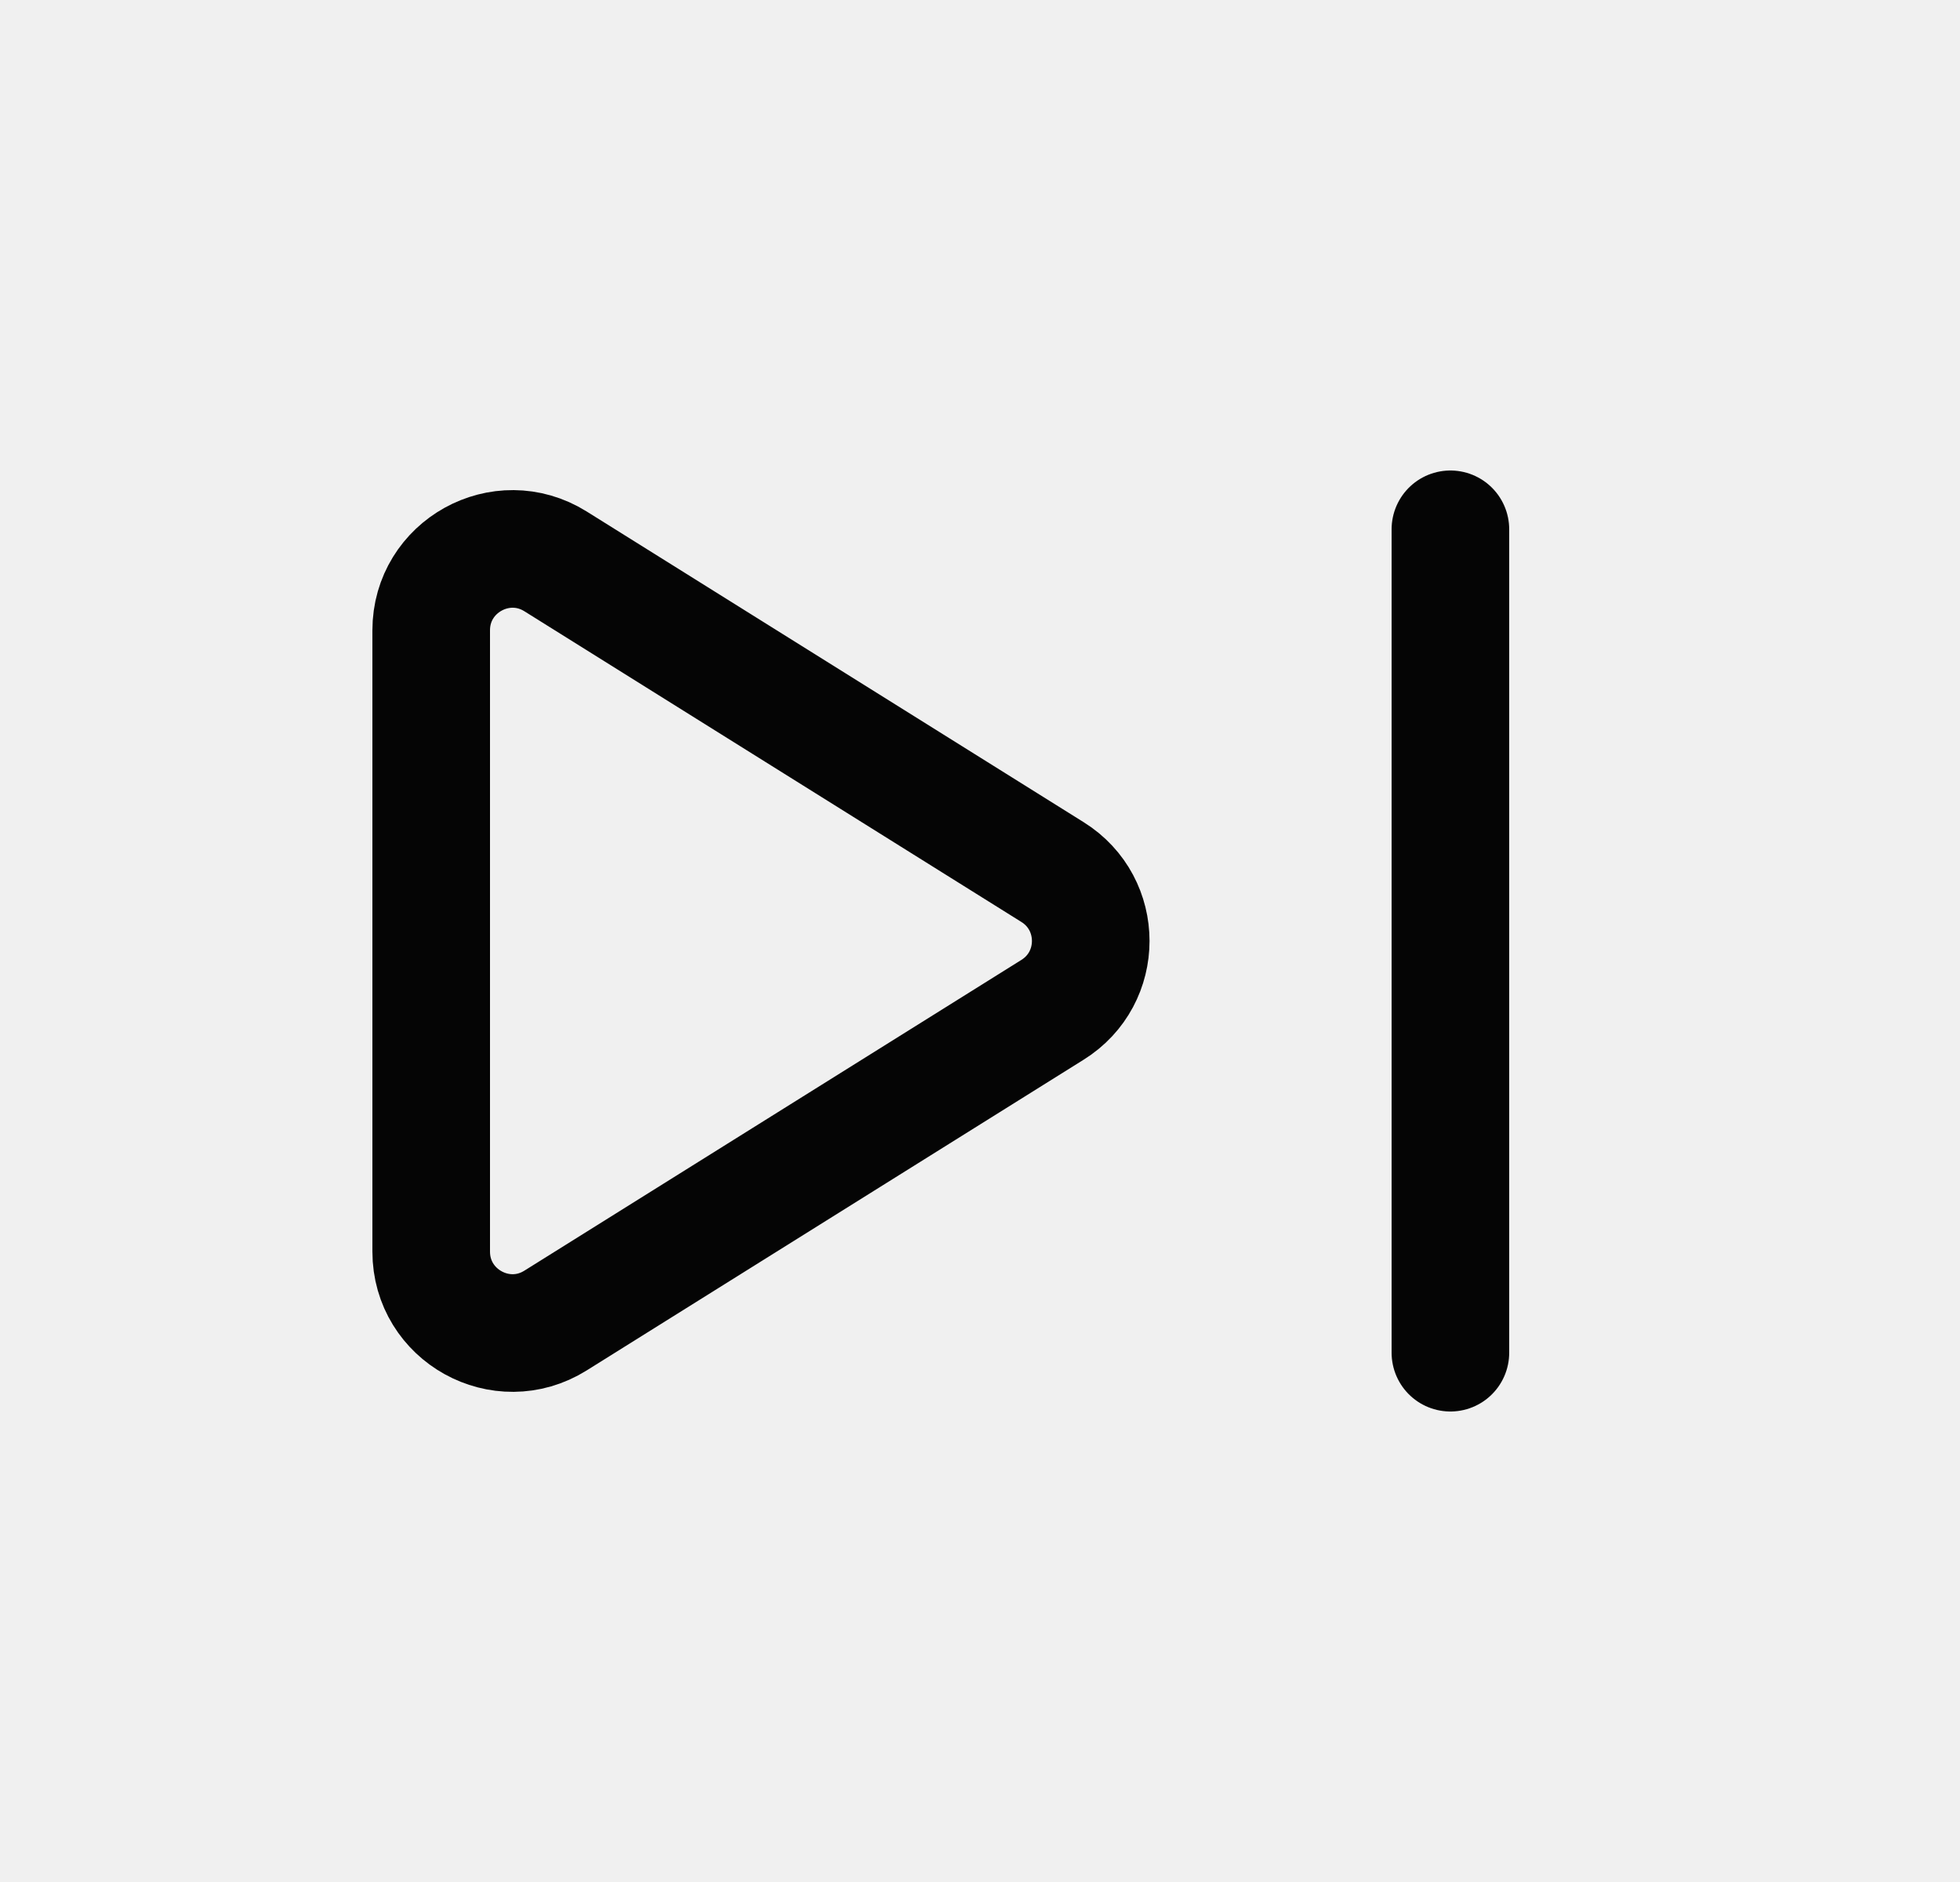
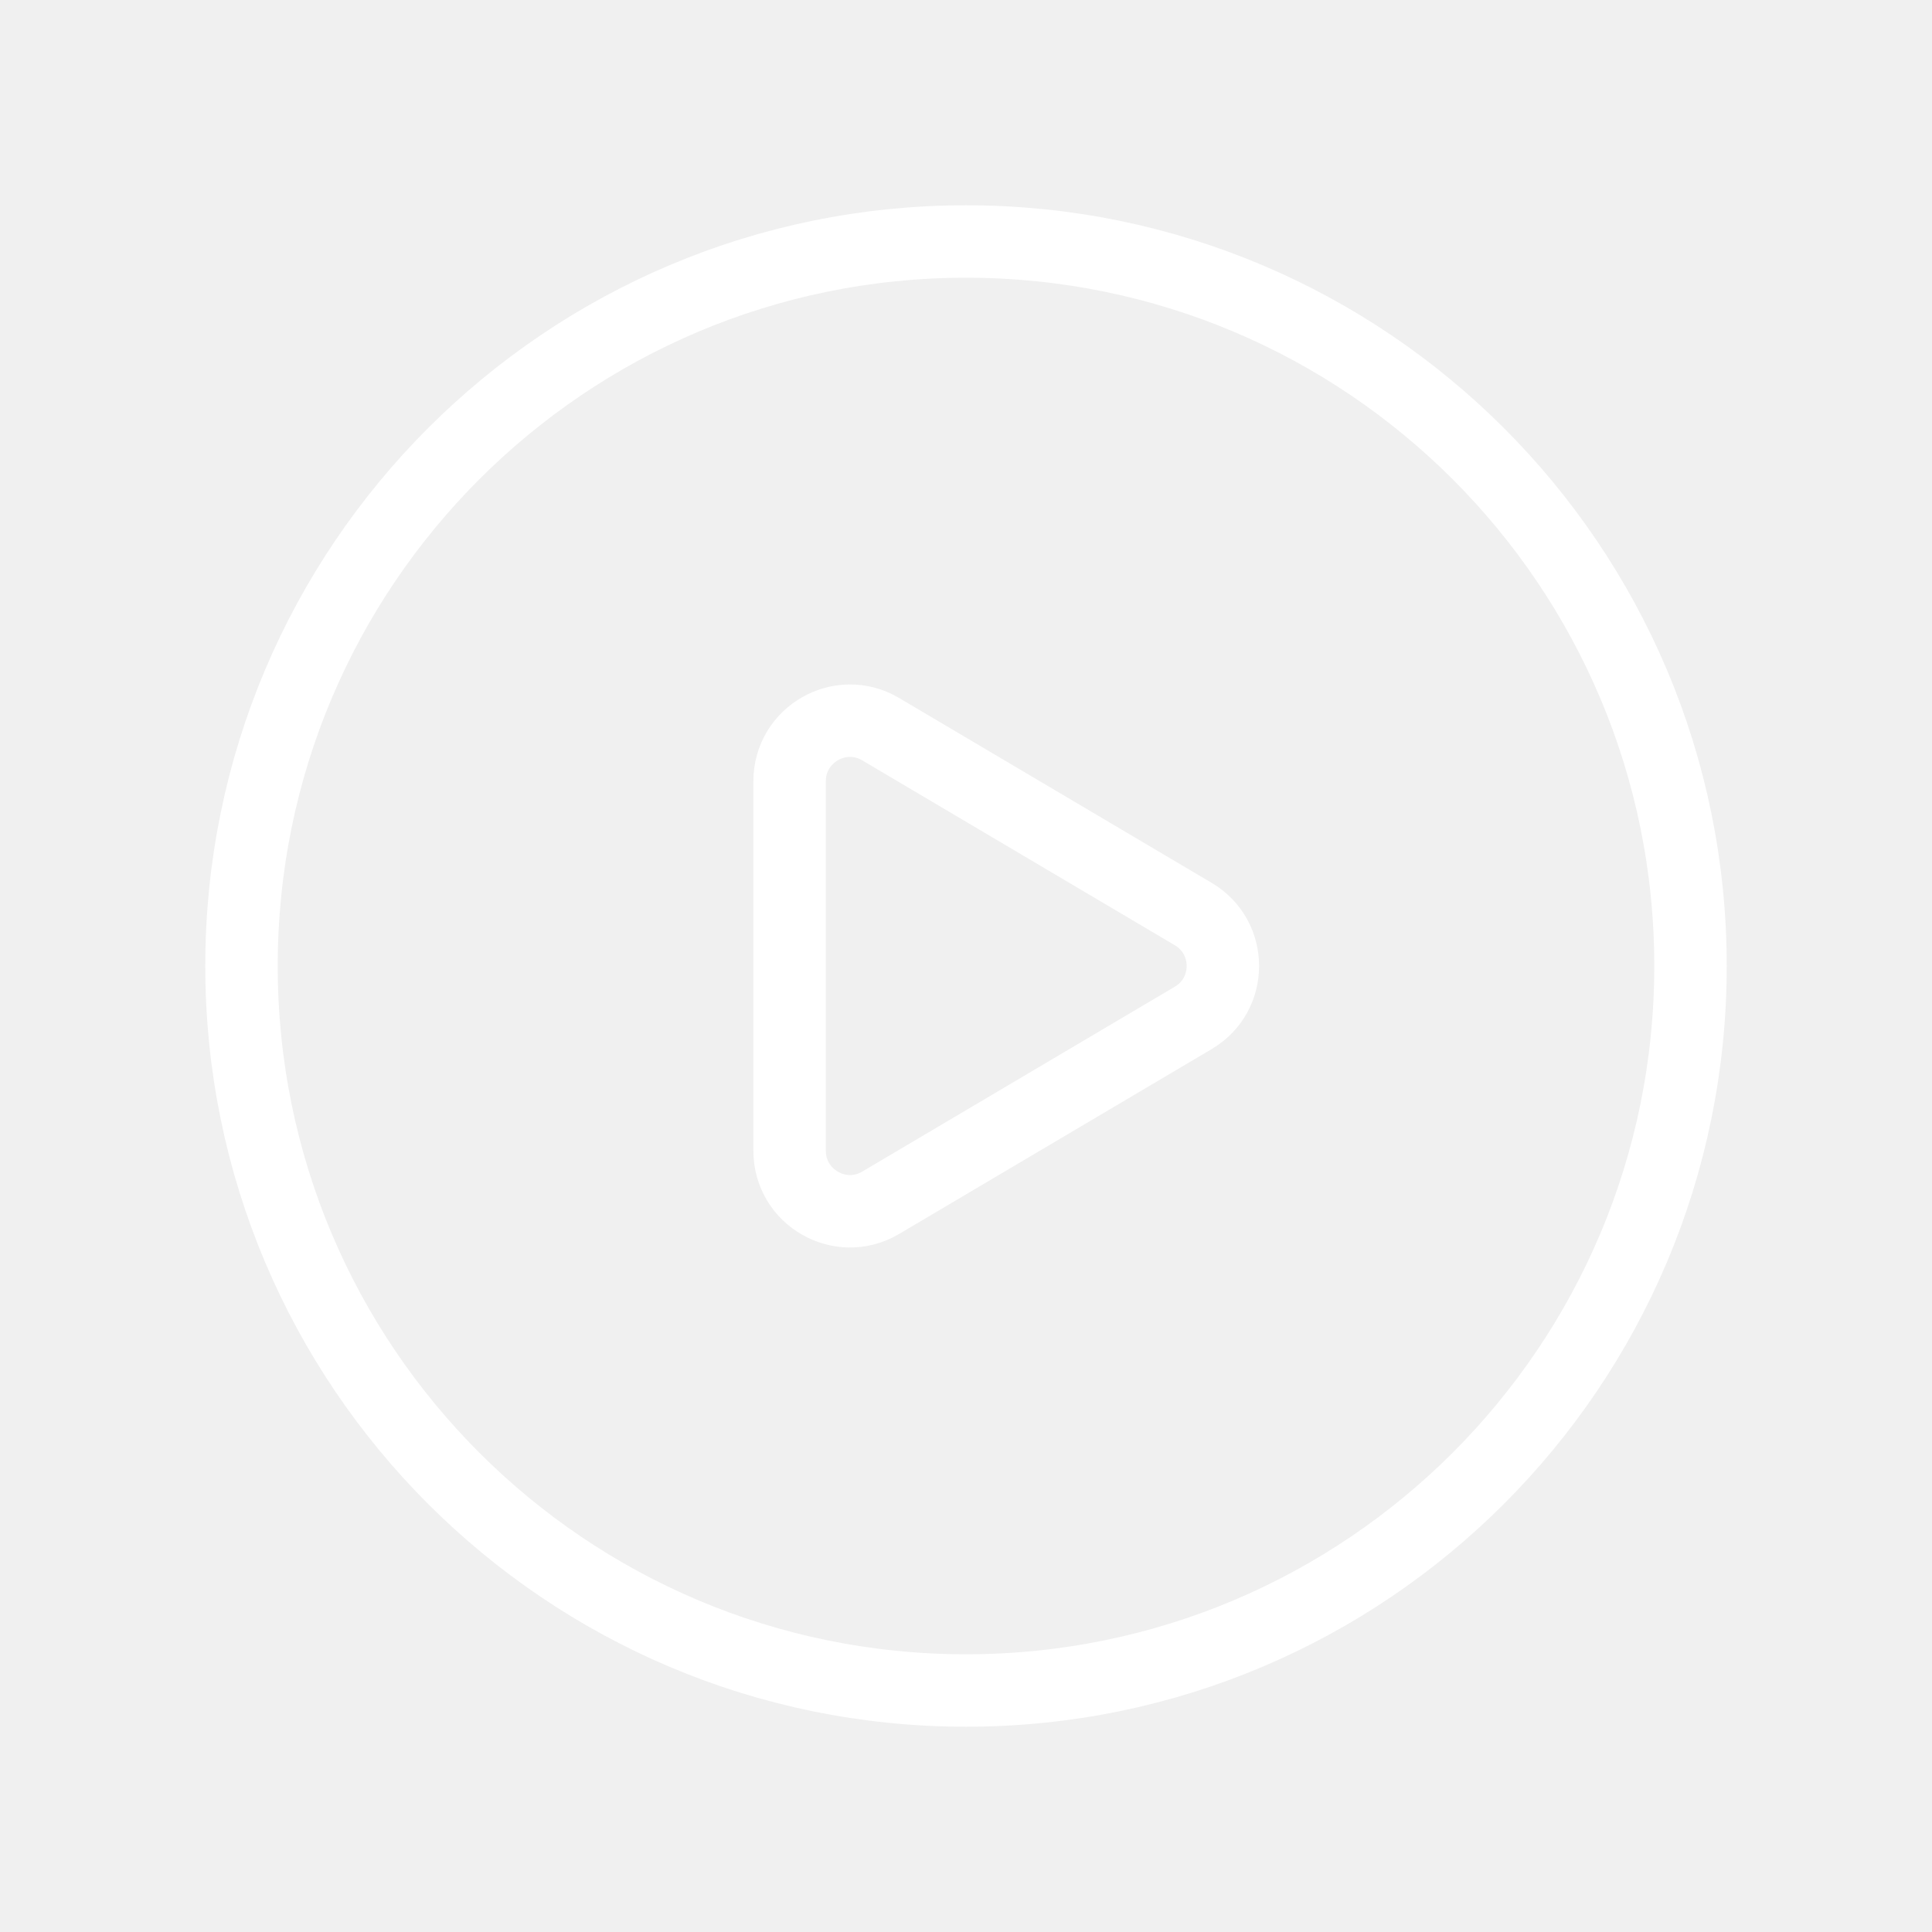
- <svg xmlns="http://www.w3.org/2000/svg" width="25" height="24" viewBox="0 0 25 24" fill="none">
+ <svg xmlns="http://www.w3.org/2000/svg" width="40" height="40" viewBox="0 0 40 40" fill="none">
  <g id="Group">
    <g id="Group_2">
-       <path id="Path" d="M18.5 6.75V17.25" stroke="#050505" stroke-width="1.5" stroke-linecap="round" stroke-linejoin="round" />
-       <path id="Path_2" fill-rule="evenodd" clip-rule="evenodd" d="M13.425 11.121L7.086 7.159C6.396 6.728 5.5 7.224 5.5 8.038V15.961C5.5 16.775 6.396 17.272 7.086 16.84L13.424 12.878C14.075 12.473 14.075 11.527 13.425 11.121V11.121Z" stroke="#050505" stroke-width="1.5" stroke-linecap="round" stroke-linejoin="round" />
+       <path id="Path" fill-rule="evenodd" clip-rule="evenodd" d="M35 20V20C35 28.285 28.285 35 20 35V35C11.715 35 5 28.285 5 20V20C5 11.715 11.715 5 20 5V5C28.285 5 35 11.715 35 20Z" stroke="white" stroke-width="1.5" stroke-linecap="round" stroke-linejoin="round" />
+       <path id="Path_2" fill-rule="evenodd" clip-rule="evenodd" d="M18.234 15.097L24.704 18.924C25.523 19.407 25.523 20.592 24.704 21.075L18.234 24.902C17.401 25.395 16.348 24.794 16.348 23.825V16.174C16.348 15.205 17.401 14.604 18.234 15.097V15.097Z" stroke="white" stroke-width="1.5" stroke-linecap="round" stroke-linejoin="round" />
    </g>
  </g>
</svg>
